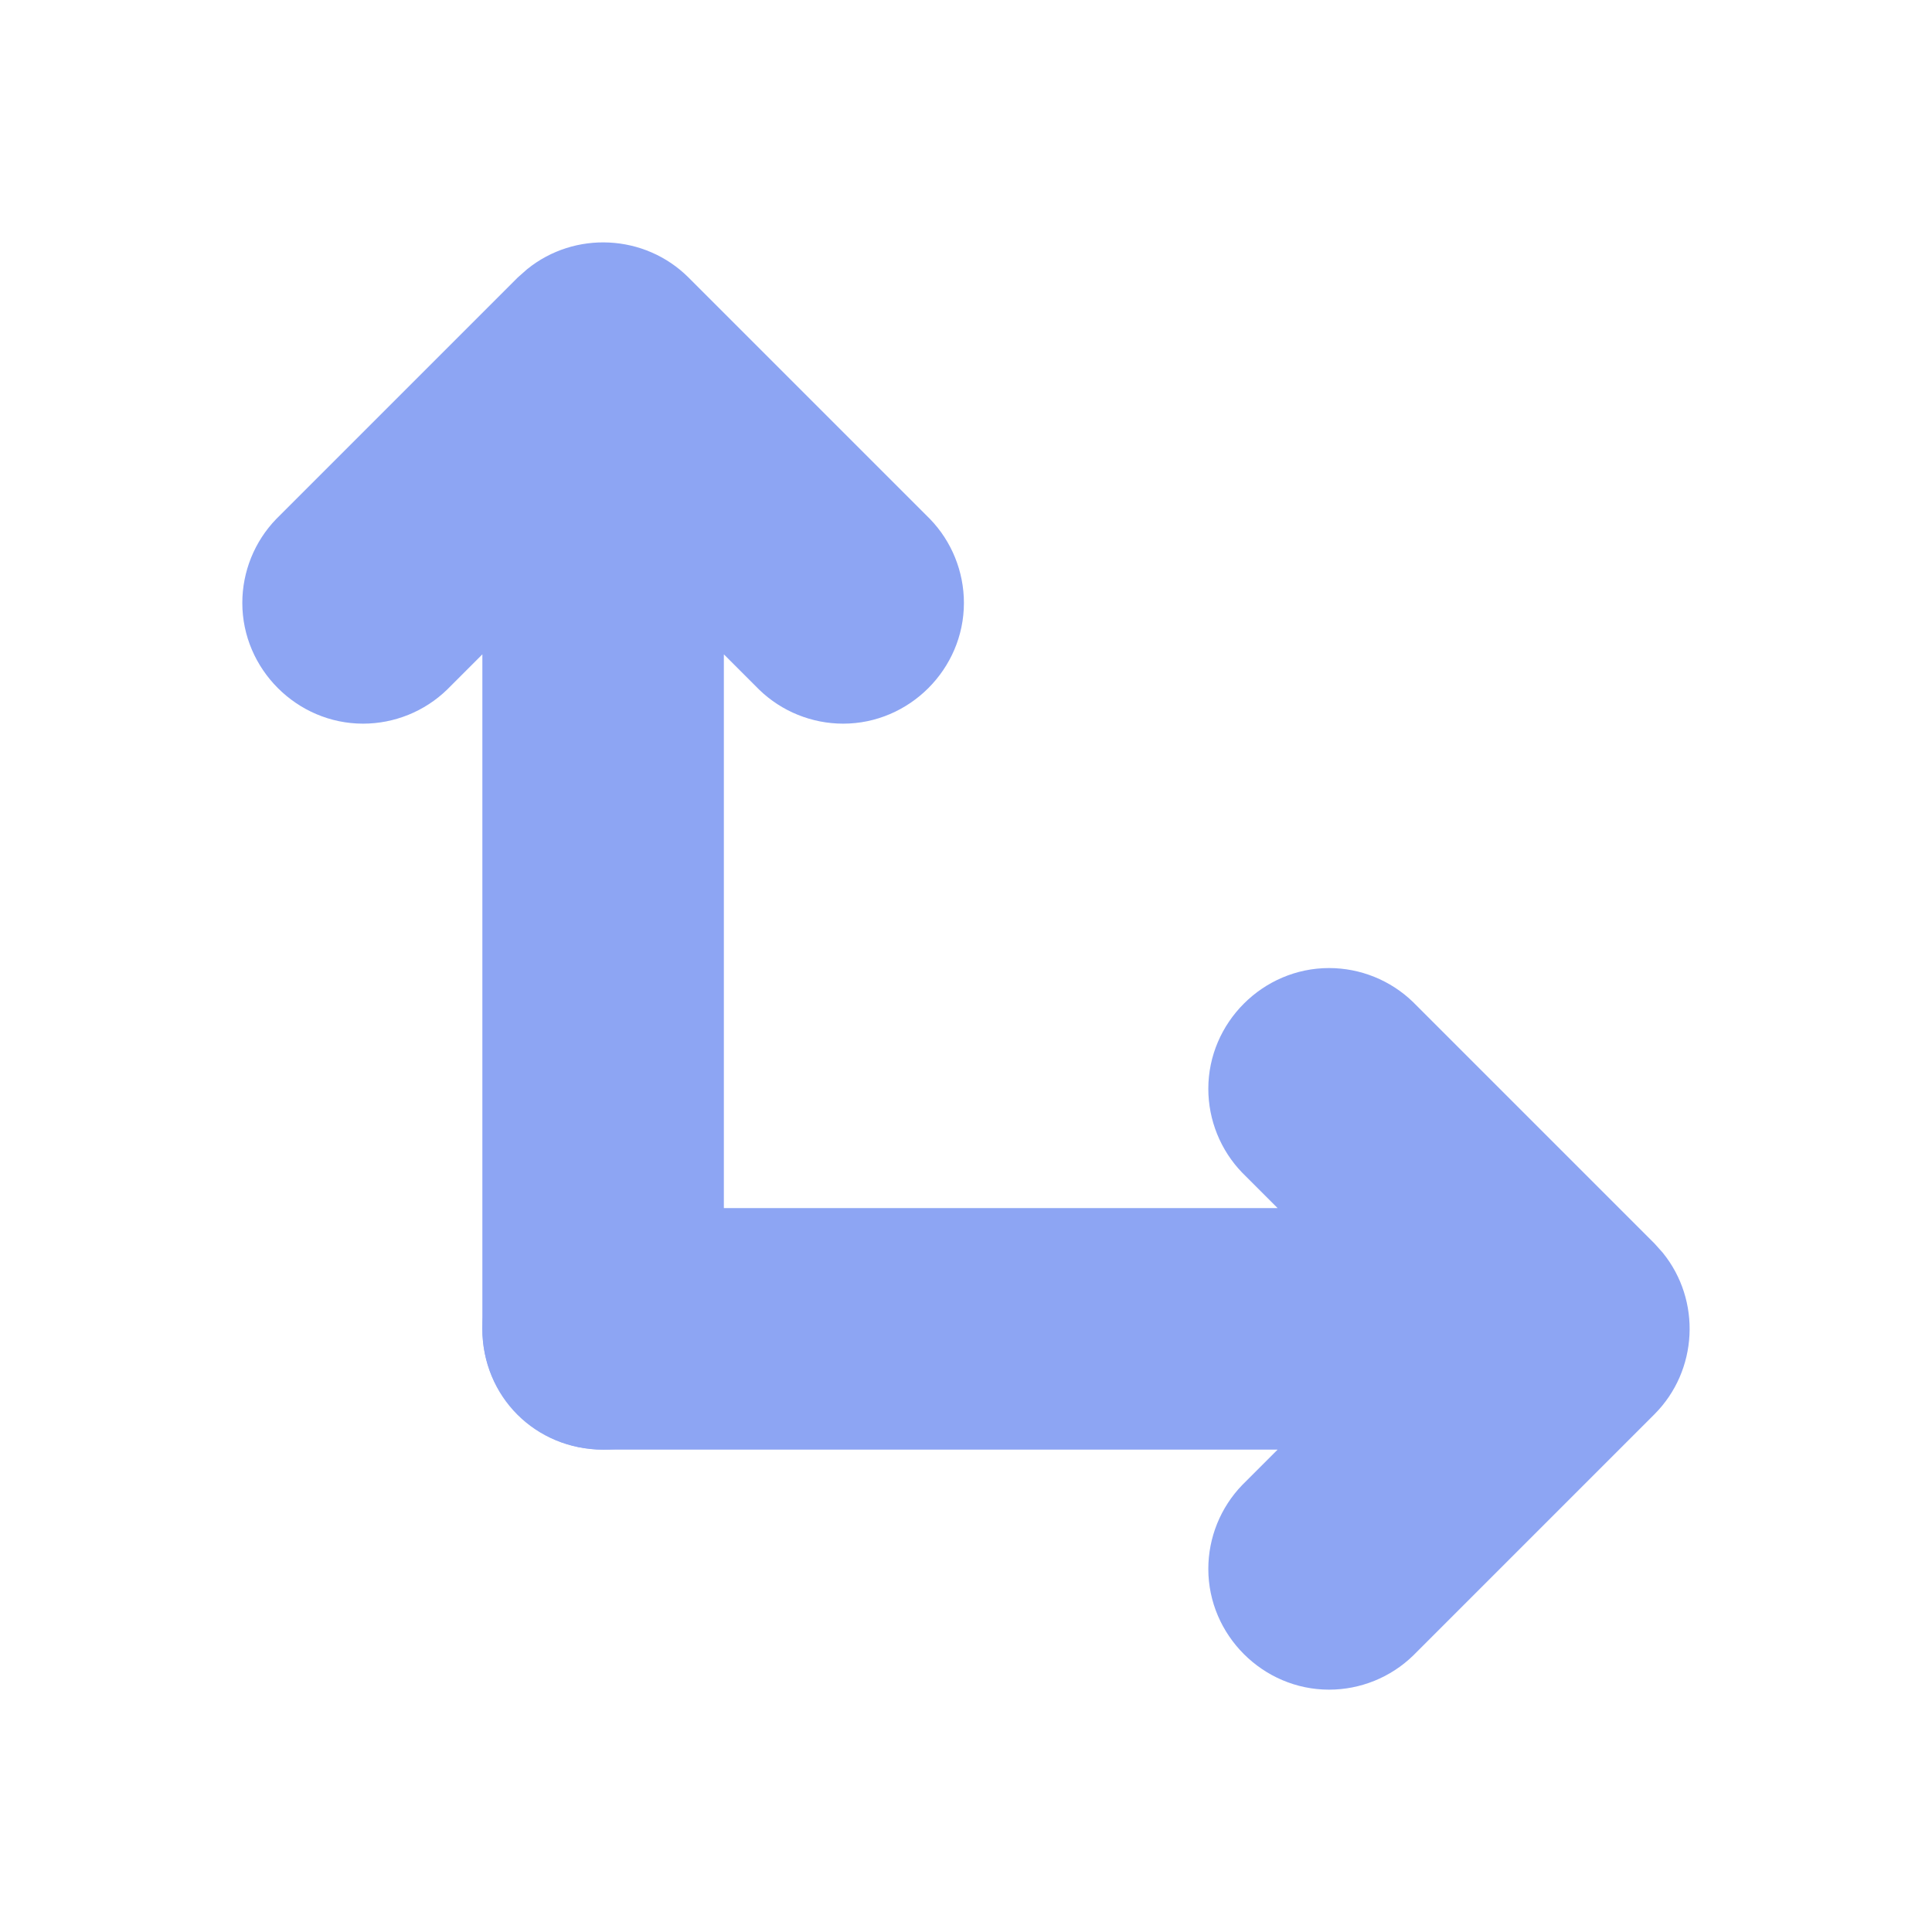
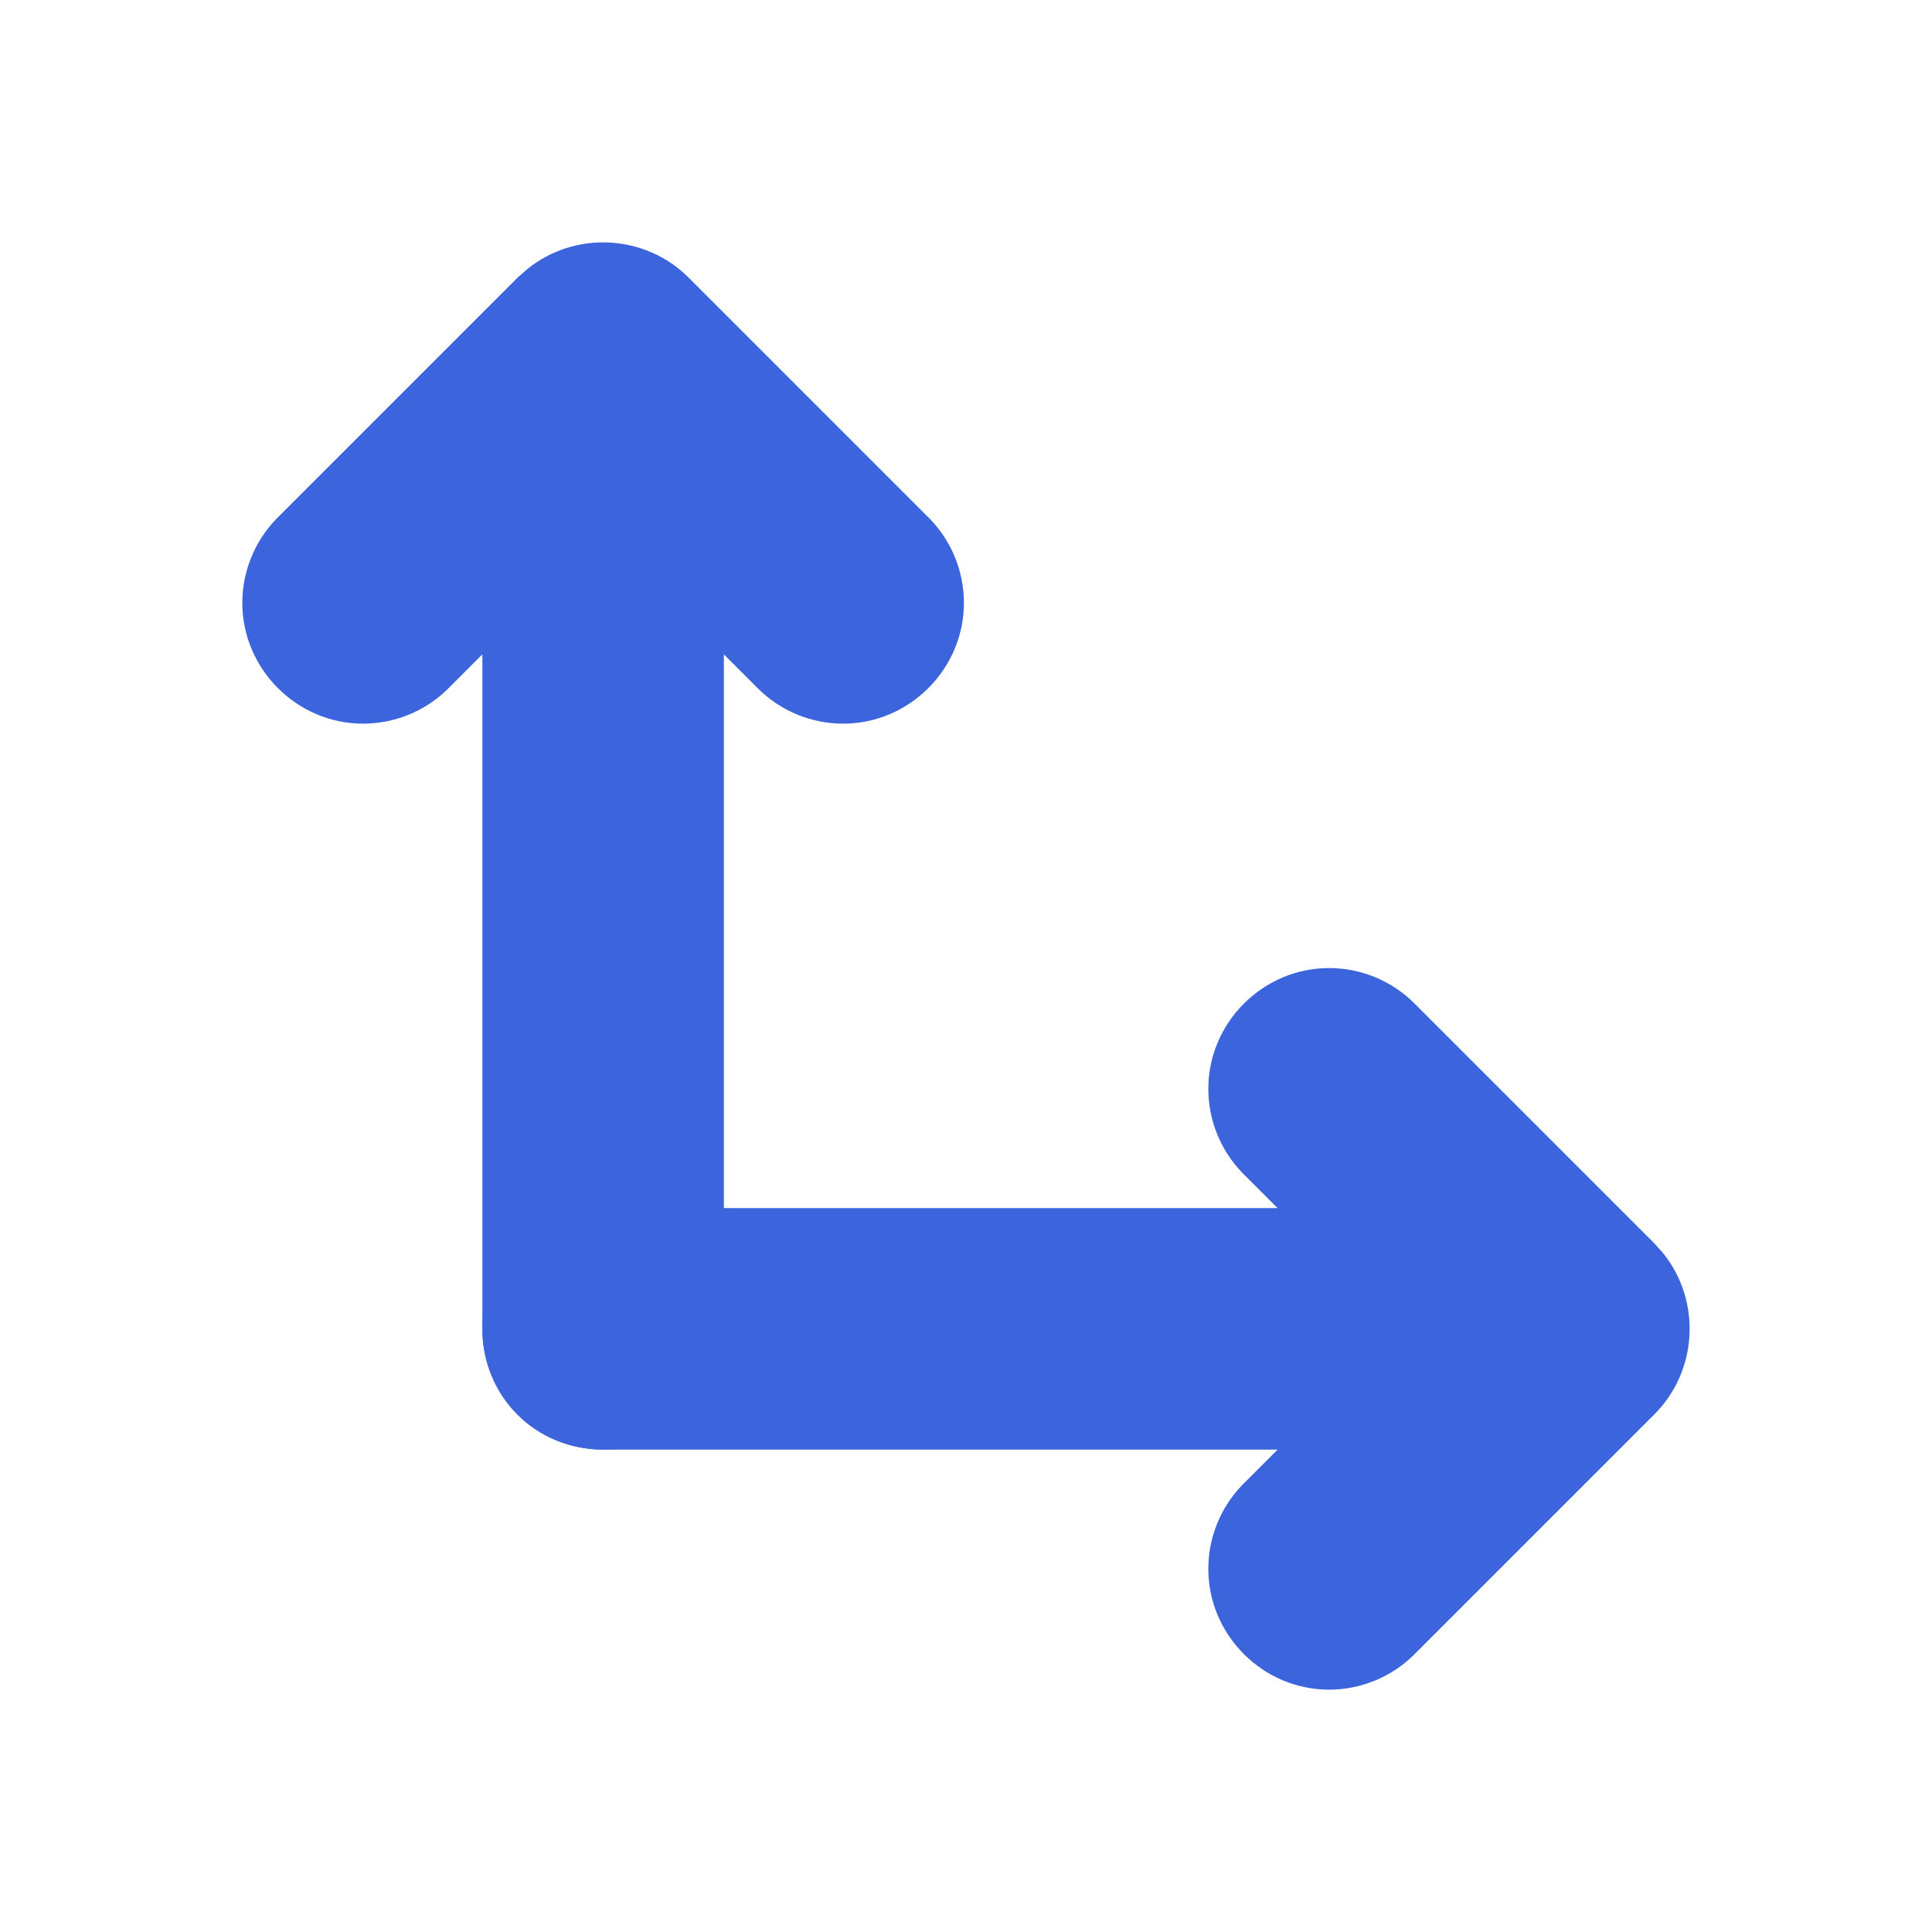
<svg xmlns="http://www.w3.org/2000/svg" width="100%" height="100%" viewBox="0 0 16 16" version="1.1" xml:space="preserve" style="fill-rule:evenodd;clip-rule:evenodd;stroke-linejoin:round;stroke-miterlimit:2;">
  <g transform="matrix(1,0,0,1,-2.005241,2.005021)">
-     <path d="M6.37,0.225C6.765,-0.096 7.346,-0.067 7.707,0.293L9.707,2.293C9.887,2.479 9.988,2.729 9.988,2.988C9.988,3.536 9.536,3.988 8.988,3.988C8.729,3.988 8.479,3.887 8.293,3.707L8,3.414L8,8L12.586,8L12.293,7.707C12.113,7.521 12.012,7.271 12.012,7.012C12.012,6.464 12.464,6.012 13.012,6.012C13.271,6.012 13.521,6.113 13.707,6.293L15.707,8.293L15.775,8.369C16.097,8.765 16.067,9.346 15.707,9.707L13.707,11.707C13.521,11.887 13.271,11.988 13.012,11.988C12.464,11.988 12.012,11.536 12.012,10.988C12.012,10.729 12.113,10.479 12.293,10.293L12.586,10L7,10C6.439,10 6,9.561 6,9L6,3.414L5.707,3.707C5.521,3.887 5.271,3.988 5.012,3.988C4.464,3.988 4.012,3.536 4.012,2.988C4.012,2.729 4.113,2.479 4.293,2.293L6.293,0.293L6.37,0.225Z" style="fill:rgb(141,165,243);fill-rule:nonzero;" />
+     <path d="M6.37,0.225C6.765,-0.096 7.346,-0.067 7.707,0.293L9.707,2.293C9.887,2.479 9.988,2.729 9.988,2.988C9.988,3.536 9.536,3.988 8.988,3.988C8.729,3.988 8.479,3.887 8.293,3.707L8,3.414L8,8L12.586,8L12.293,7.707C12.113,7.521 12.012,7.271 12.012,7.012C12.012,6.464 12.464,6.012 13.012,6.012C13.271,6.012 13.521,6.113 13.707,6.293L15.707,8.293L15.775,8.369C16.097,8.765 16.067,9.346 15.707,9.707L13.707,11.707C13.521,11.887 13.271,11.988 13.012,11.988C12.464,11.988 12.012,11.536 12.012,10.988C12.012,10.729 12.113,10.479 12.293,10.293L12.586,10L7,10C6.439,10 6,9.561 6,9L6,3.414L5.707,3.707C5.521,3.887 5.271,3.988 5.012,3.988C4.464,3.988 4.012,3.536 4.012,2.988C4.012,2.729 4.113,2.479 4.293,2.293L6.293,0.293L6.37,0.225Z" style="fill:rgb(60,100,221);fill-rule:nonzero;" />
  </g>
  <g transform="matrix(1,0,0,1,0.994759,2.005021)">
-     <circle cx="4" cy="9" r="1" style="fill:rgb(141,165,243);" />
+     <circle cx="4" cy="9" r="1" style="fill:rgb(60,100,221);" />
  </g>
</svg>
